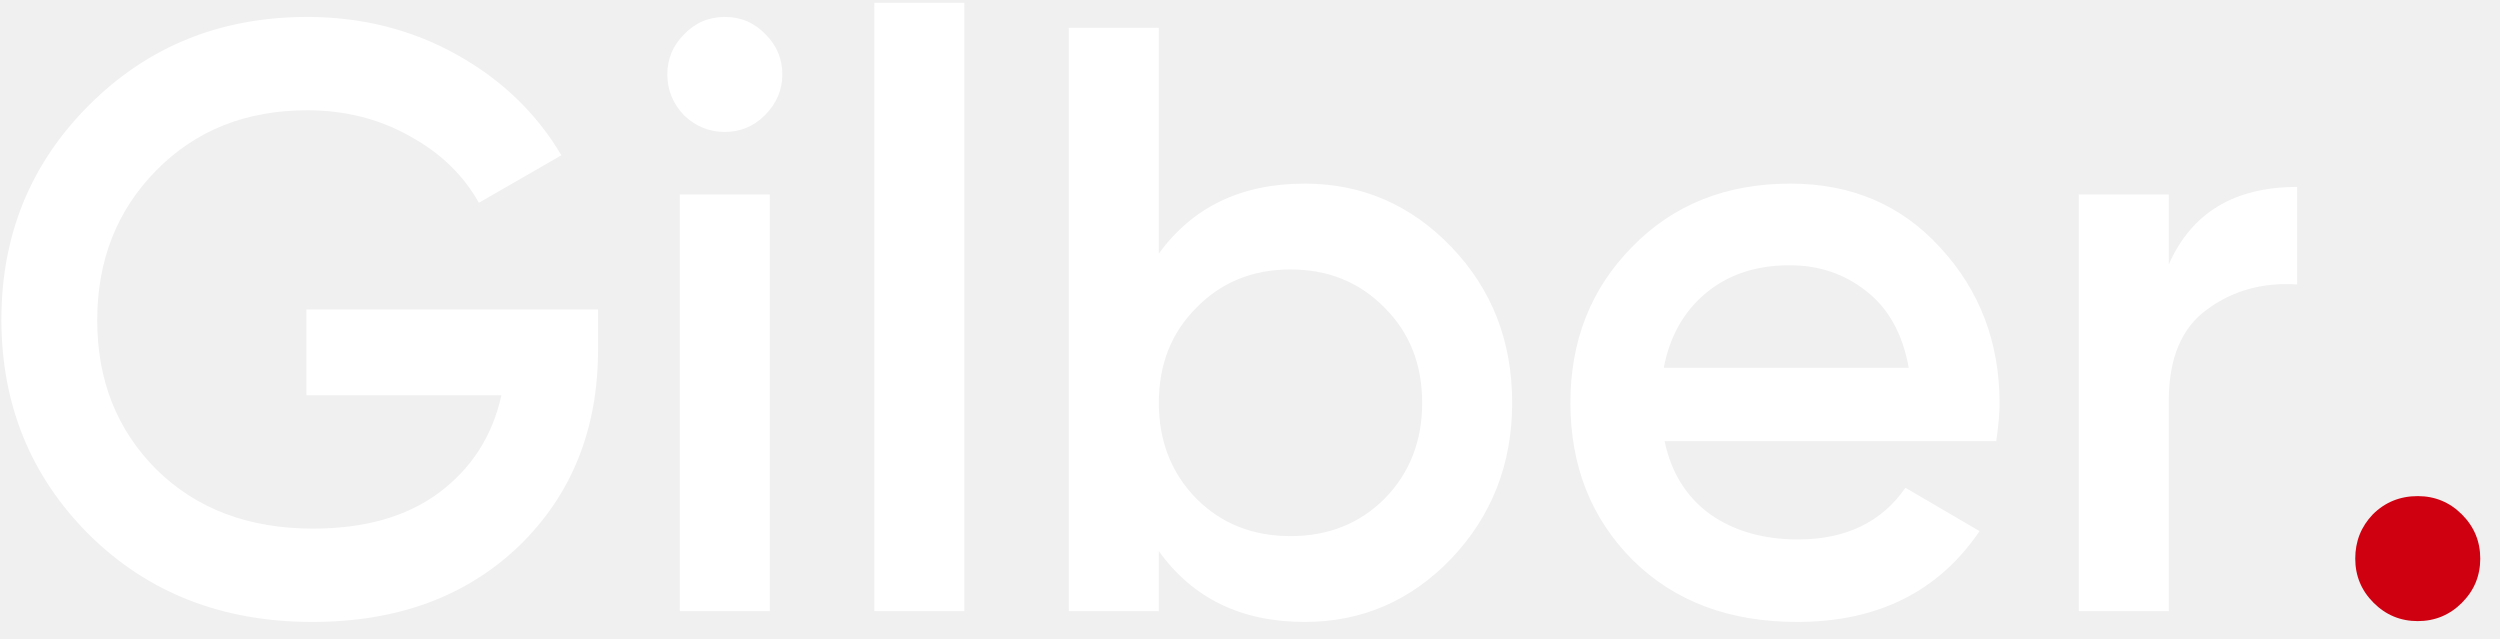
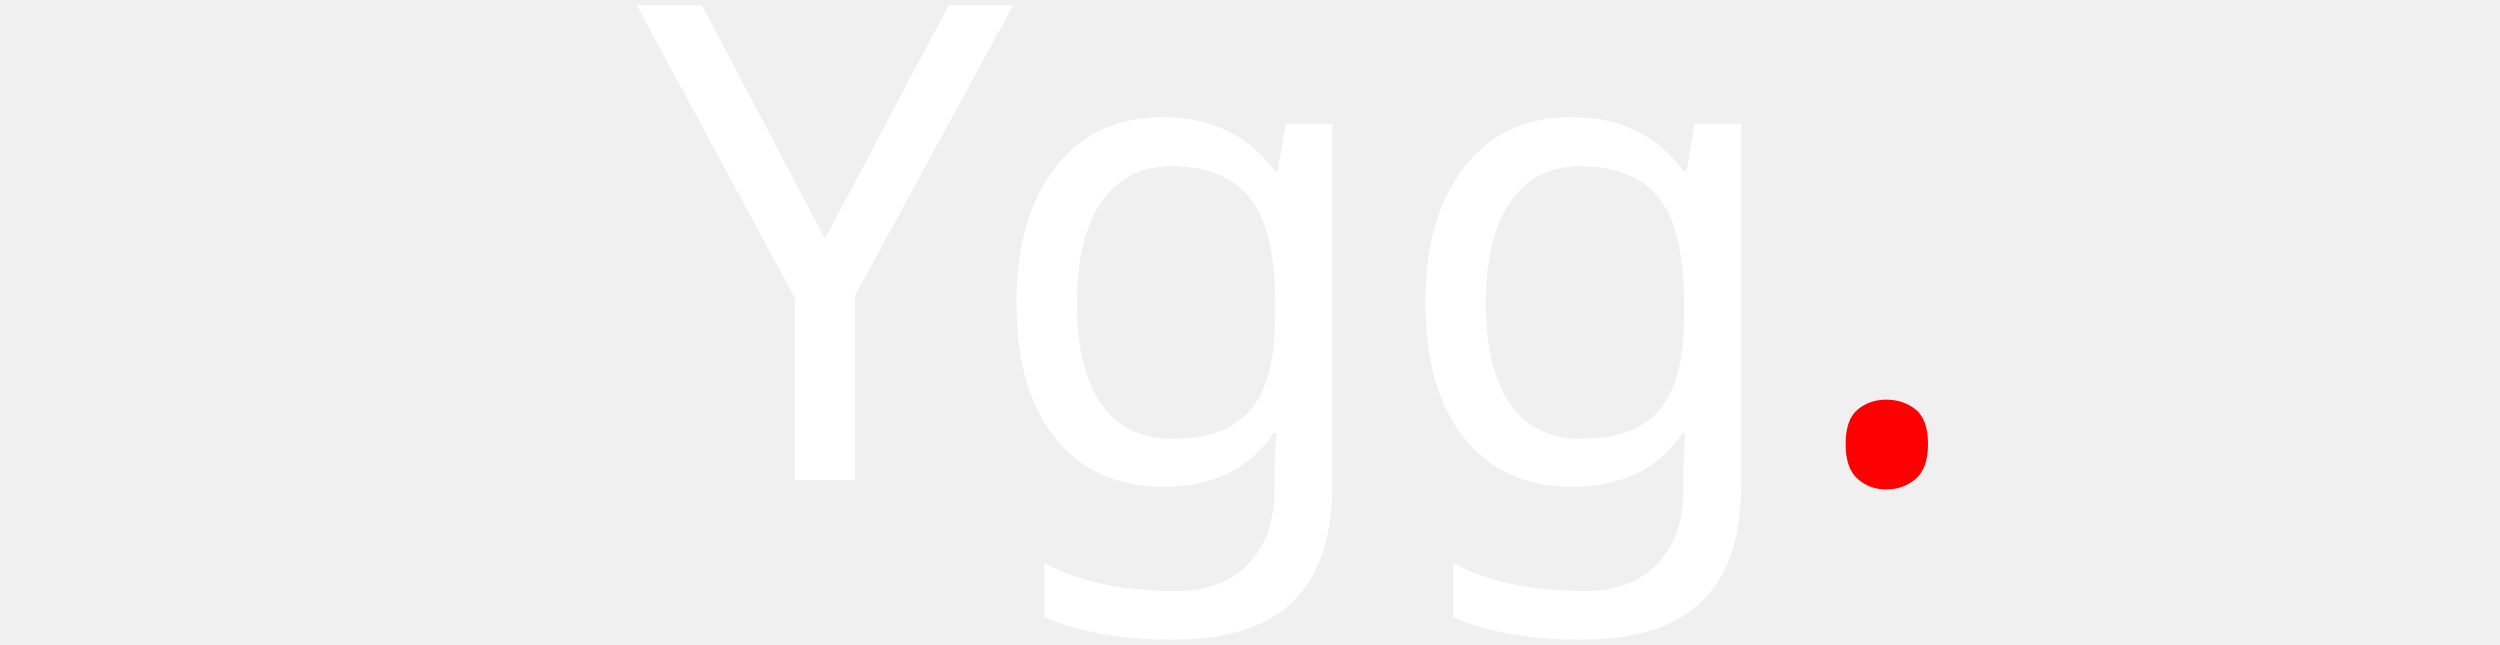
- <svg xmlns="http://www.w3.org/2000/svg" fill="none" viewBox="0 0 90 23">
-   <defs />
-   <path fill="#fff" d="M21.53 11.14v1.44c0 2.88-.95 5.24-2.85 7.08-1.9 1.82-4.38 2.73-7.44 2.73-3.24 0-5.92-1.05-8.04-3.15C1.1 17.14.05 14.56.05 11.5c0-3.04 1.05-5.61 3.15-7.71C5.32 1.67 7.94.61 11.06.61c1.96 0 3.75.45 5.37 1.35 1.62.9 2.88 2.11 3.78 3.63L17.24 7.3c-.56-1-1.39-1.8-2.49-2.4-1.1-.62-2.33-.93-3.69-.93-2.2 0-4.01.72-5.43 2.16-1.42 1.44-2.13 3.24-2.13 5.4s.71 3.95 2.13 5.37c1.44 1.42 3.32 2.13 5.64 2.13 1.86 0 3.37-.43 4.53-1.29 1.18-.88 1.93-2.05 2.25-3.51h-7.02v-3.09h10.5zm6.004-6.99c-.4.4-.88.6-1.44.6-.56 0-1.05-.2-1.47-.6-.4-.42-.6-.91-.6-1.47 0-.56.2-1.04.6-1.44.4-.42.89-.63 1.47-.63s1.07.21 1.47.63c.4.4.6.88.6 1.44 0 .56-.21 1.05-.63 1.47zM24.474 22V7h3.24v15h-3.24zm7.002 0V.1h3.24V22h-3.24zm15.492-15.39c2.06 0 3.82.76 5.28 2.28 1.46 1.52 2.19 3.39 2.19 5.61 0 2.2-.73 4.07-2.19 5.61-1.46 1.52-3.22 2.28-5.28 2.28-2.28 0-4.03-.85-5.25-2.55V22h-3.24V1h3.24V9.13c1.22-1.68 2.97-2.52 5.25-2.52zm-3.9 11.34c.9.9 2.03 1.35 3.39 1.35 1.36 0 2.49-.45 3.39-1.35.9-.92 1.35-2.07 1.35-3.45 0-1.38-.45-2.52-1.35-3.42-.9-.92-2.03-1.38-3.39-1.38-1.36 0-2.49.46-3.39 1.38-.9.9-1.35 2.04-1.35 3.42s.45 2.53 1.35 3.45zm16.857-2.07c.24 1.14.79 2.02 1.65 2.64.86.6 1.91.9 3.15.9 1.72 0 3.01-.62 3.87-1.86l2.67 1.56c-1.48 2.18-3.67 3.27-6.57 3.27-2.44 0-4.41-.74-5.91-2.22-1.5-1.5-2.25-3.39-2.25-5.67 0-2.24.74-4.11 2.22-5.61 1.48-1.52 3.38-2.28 5.7-2.28 2.2 0 4 .77 5.4 2.31 1.42 1.54 2.13 3.41 2.13 5.61 0 .34-.04.79-.12 1.35h-11.94zm-.03-2.64h8.82c-.22-1.22-.73-2.14-1.53-2.76-.78-.62-1.7-.93-2.76-.93-1.2 0-2.2.33-3 .99-.8.66-1.31 1.56-1.53 2.7zm18.181-3.72c.82-1.86 2.36-2.79 4.62-2.79v3.51c-1.24-.08-2.32.22-3.24.9-.92.66-1.38 1.76-1.38 3.3V22h-3.24V7h3.24v2.52z" />
-   <path fill="#CF000F" d="M88.629 21.7c-.44.44-.97.66-1.59.66-.62 0-1.15-.22-1.59-.66-.44-.44-.66-.97-.66-1.59 0-.62.21-1.15.63-1.59.44-.44.98-.66 1.62-.66.62 0 1.15.22 1.59.66.44.44.66.97.66 1.59 0 .62-.22 1.15-.66 1.59z" />
+ <svg xmlns="http://www.w3.org/2000/svg" width="376" height="97" viewBox="0 0 376 97">
+   <defs>
+     <style>
+       .cls-1 {
+         font-size: 100px;
+         text-anchor: middle;
+         fill: #fff;
+         font-family: Gilroy;
+         font-weight: 500;
+       }
+ 
+       .cls-2 {
+         fill: red;
+       }
+     </style>
+   </defs>
+   <text id="Ygg." class="cls-1" x="196.478" y="72.2">
+     <tspan x="196.478">Ygg<tspan class="cls-2">.</tspan>
+     </tspan>
+   </text>
</svg>
